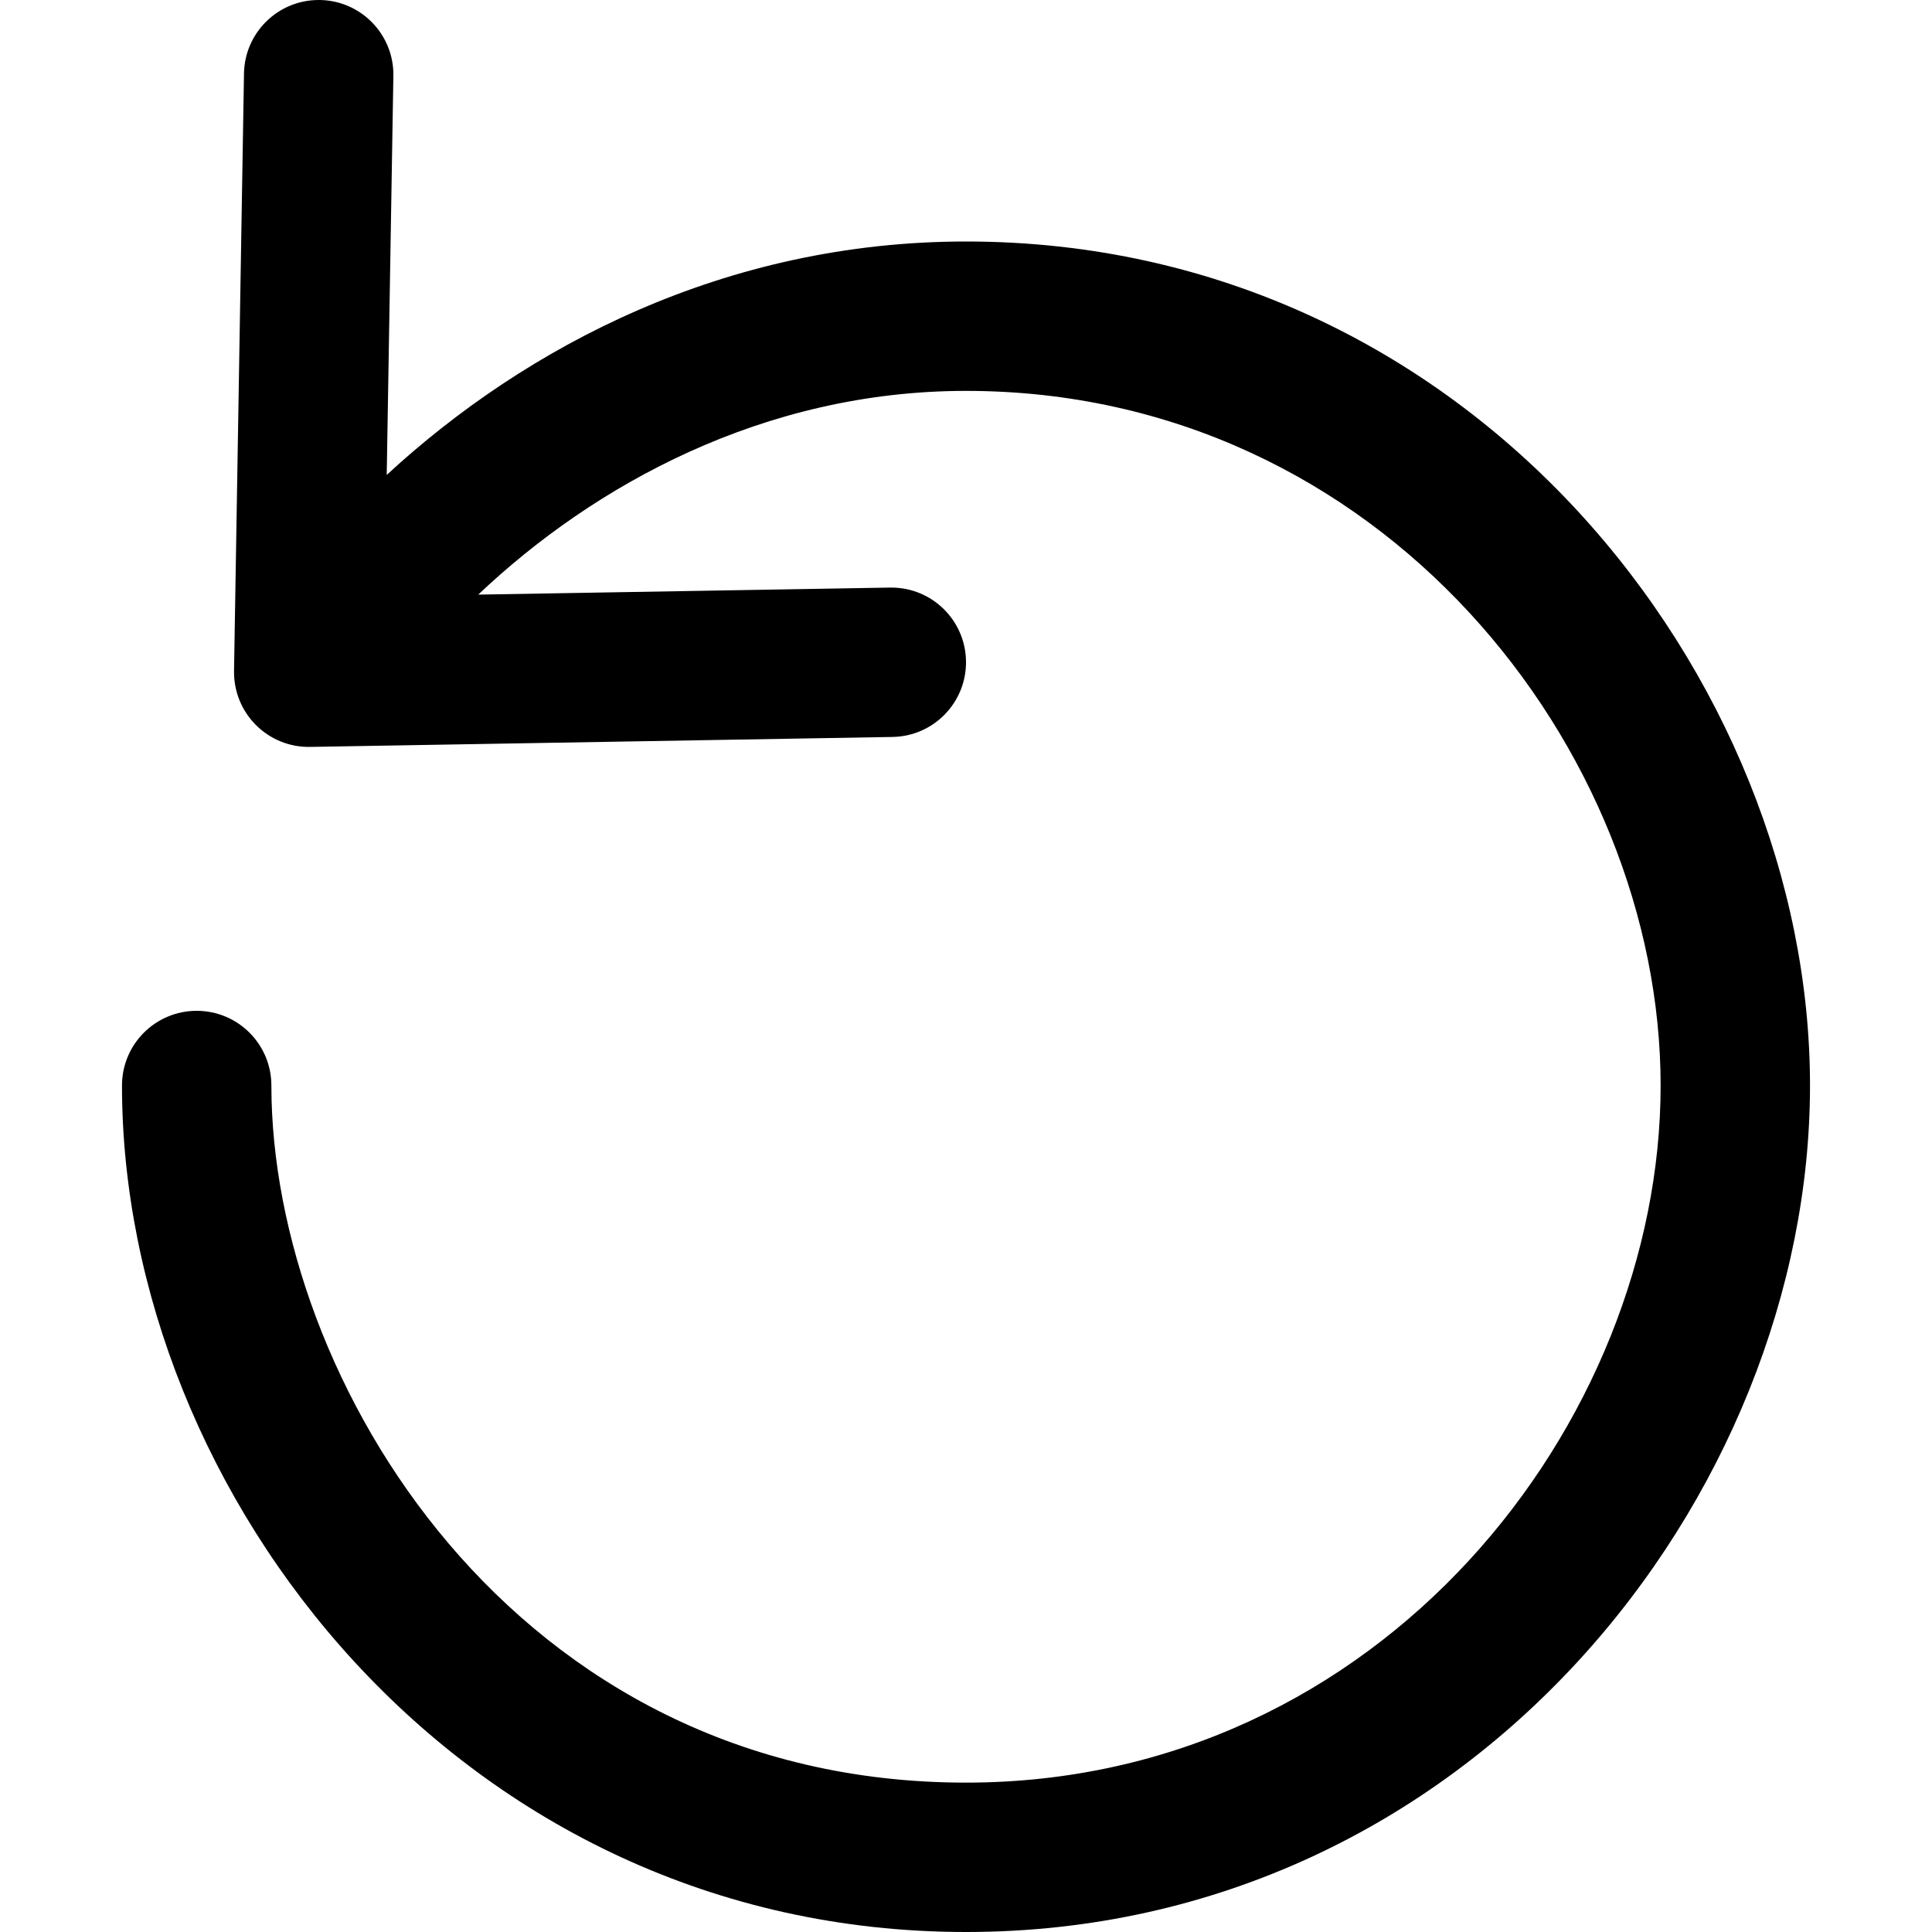
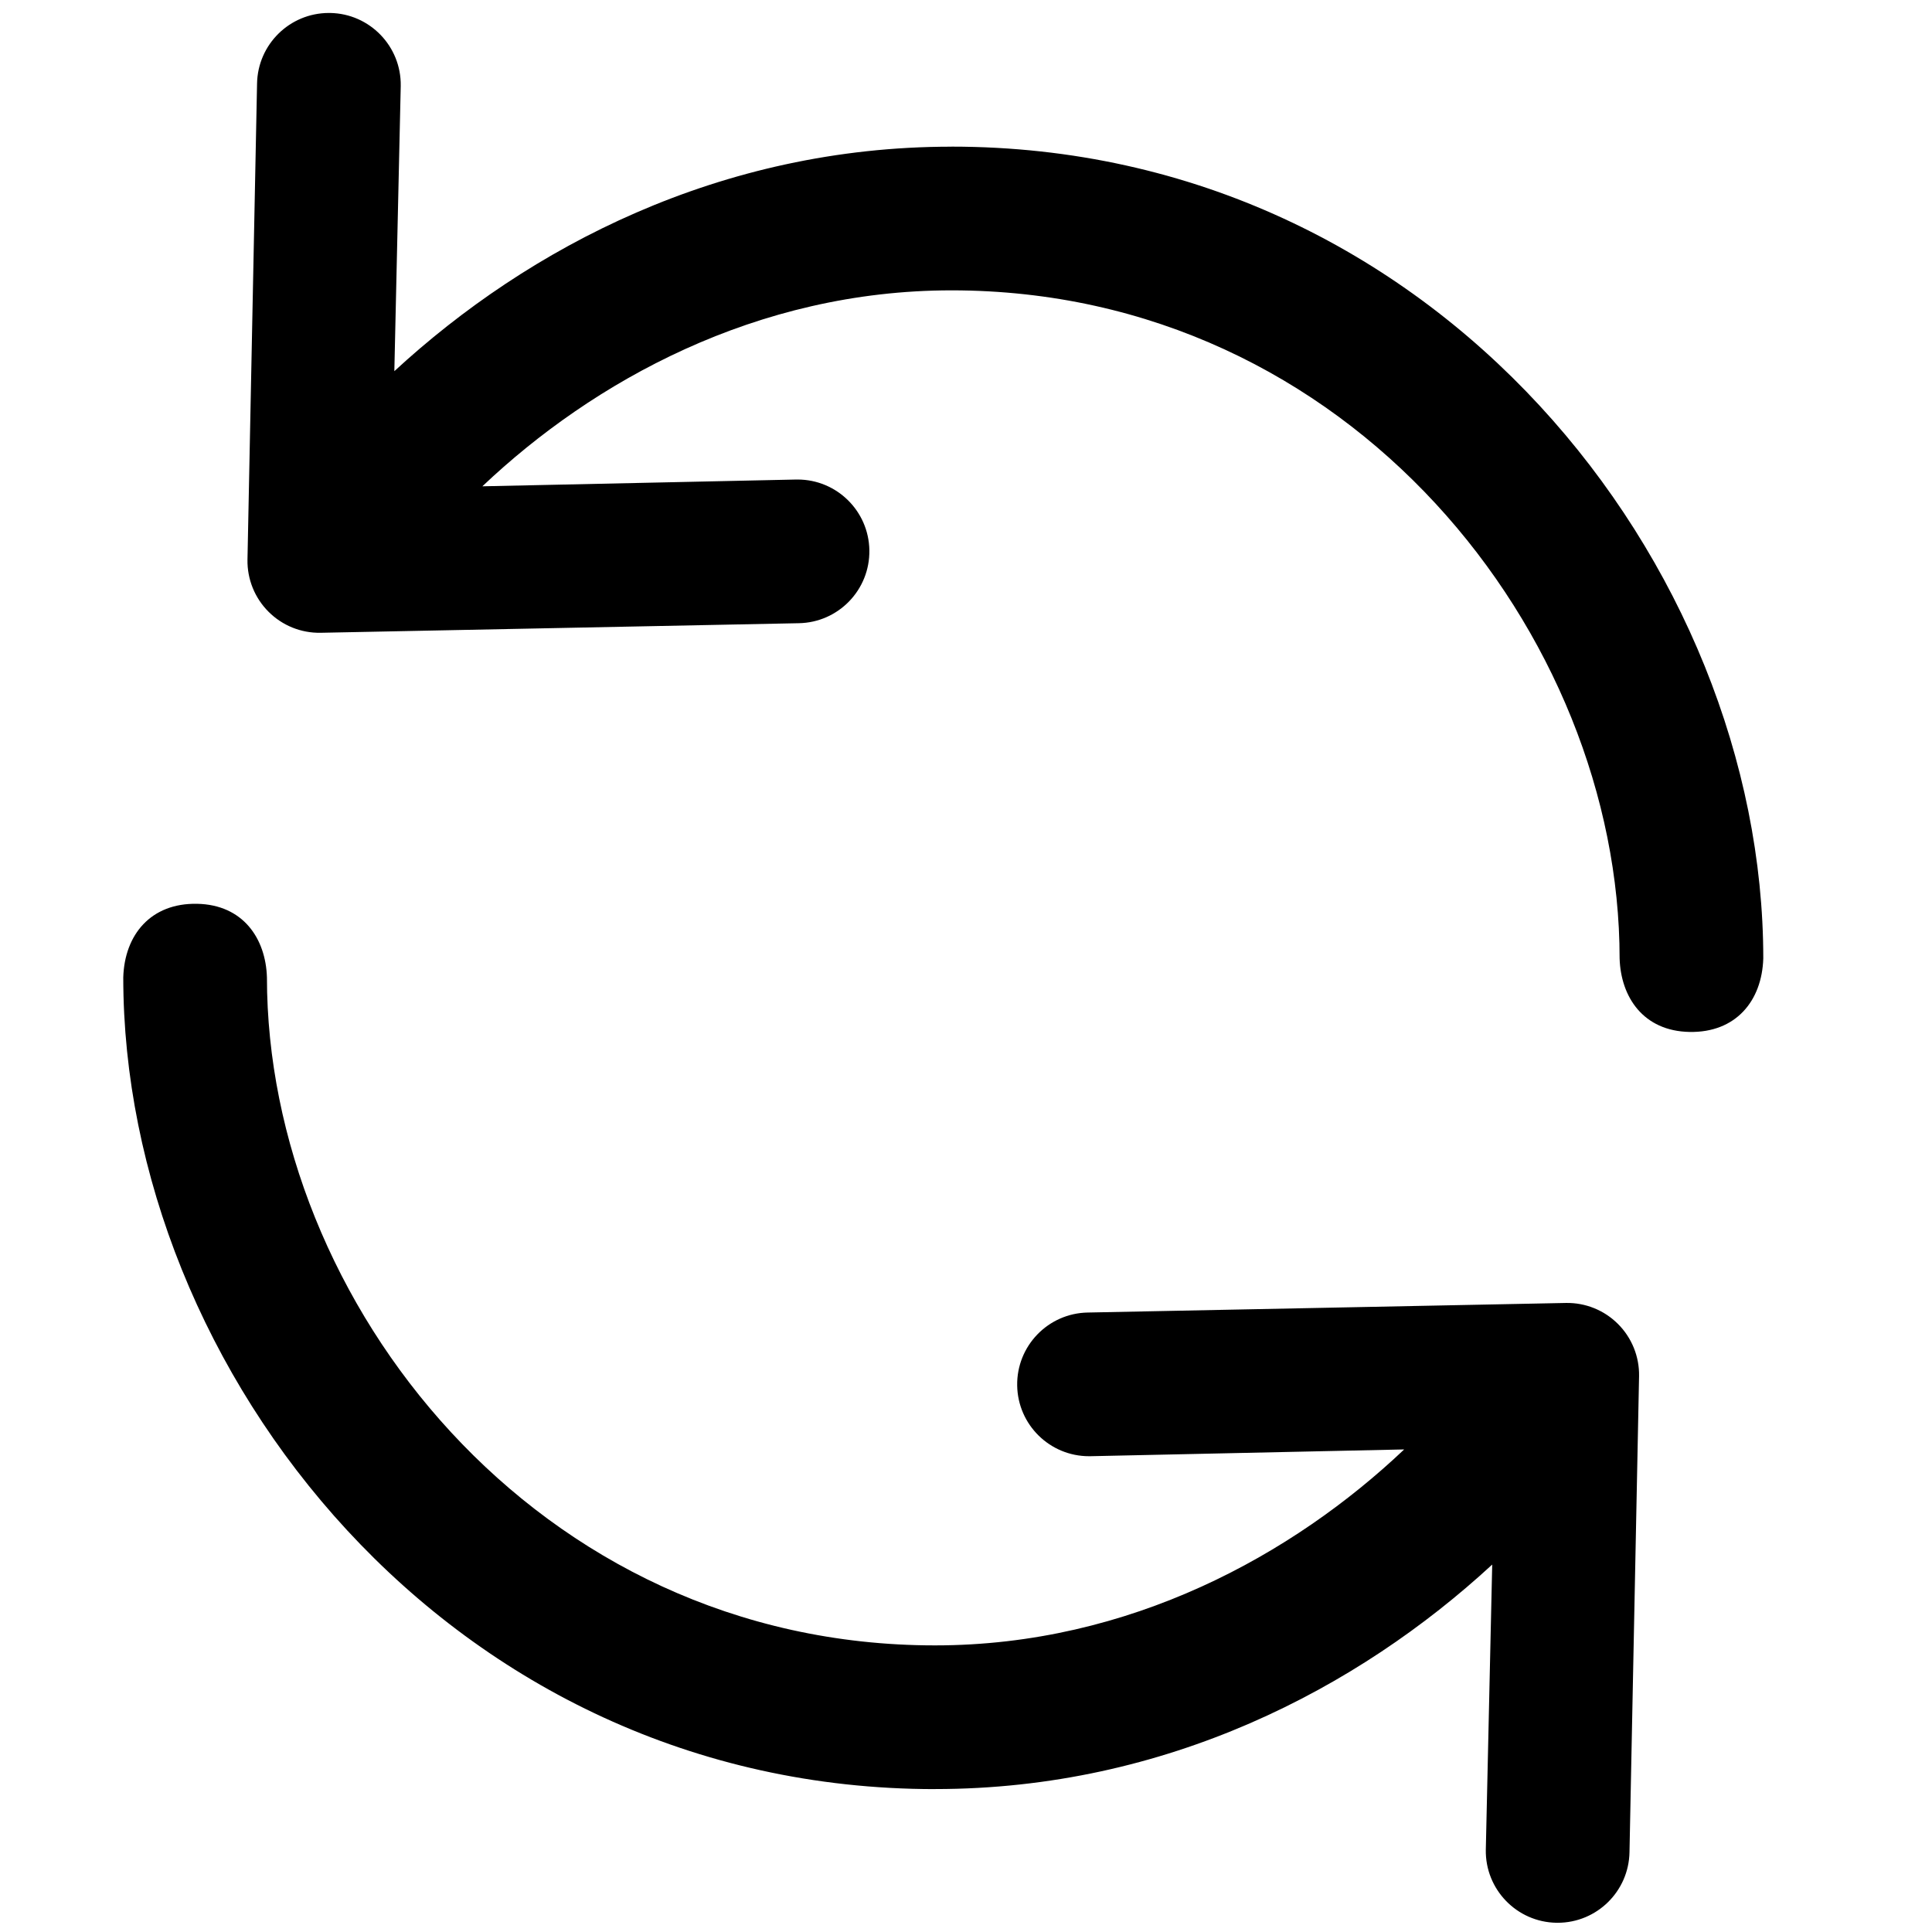
- <svg xmlns="http://www.w3.org/2000/svg" version="1.1" id="Capa_1" x="0px" y="0px" viewBox="0 0 512 512" style="enable-background:new 0 0 512 512;" xml:space="preserve">
-   <g>
-     <g>
-       <path d="M256,64c-63.749,0-116.539,27.751-153.514,61.856l1.762-105.739C104.432,9.191,95.716,0.178,84.784,0    c-0.112,0-0.224,0-0.336,0C73.673,0,64.845,8.65,64.66,19.464l-2.639,158.351c-0.086,5.364,2.006,10.537,5.806,14.331    c3.794,3.794,8.94,5.885,14.331,5.793l154.392-2.639c10.926-0.191,19.635-9.198,19.451-20.13    c-0.185-10.814-9.013-19.457-19.787-19.457c-0.112,0-0.224,0-0.343,0l-109.13,1.867c30.515-28.919,75.54-53.991,129.26-53.991    c110.113,0,184.082,95.182,184.082,184.082c0,89.217-73.969,184.742-184.082,184.742c-120.109,0-184.082-107.296-184.082-184.742    c0-10.933-8.861-19.794-19.794-19.794S32.33,276.737,32.33,287.67C32.33,396.008,122.207,512,256,512    s223.67-115.992,223.67-224.336C479.67,179.649,389.793,64,256,64z" />
-     </g>
-   </g>
+ <svg xmlns="http://www.w3.org/2000/svg" version="1.1" viewBox="0 0 512 512">
+   <path d="m247.8 474.12c61.315 0 112.09-26.692 147.65-59.495l-1.695 75.58c-0.177 10.509 8.206 19.178 18.721 19.349h0.323c10.364 0 18.855-8.32 19.033-18.721l2.538-126.18c0.083-5.159-1.929-10.135-5.584-13.784-3.649-3.649-8.599-5.66-13.784-5.572l-126.73 2.538c-10.509 0.184-18.885 8.847-18.708 19.362 0.178 10.401 8.669 18.714 19.032 18.714h0.33l83.195-1.796c-29.35 27.815-72.656 51.93-124.33 51.93-105.91 0-177.05-91.548-177.05-177.05-0.317-10.248-6.295-19.251-18.532-19.479-12.237-0.228-19.196 8.183-19.543 19.486 0 103.89 86.446 215.13 215.13 215.13zm4.354-435.25c-61.315 0-112.09 26.692-147.65 59.495l1.695-75.579c0.177-10.509-8.206-19.178-18.721-19.349h-0.323c-10.364 0-18.855 8.32-19.033 18.721l-2.538 126.18c-0.083 5.159 1.929 10.135 5.584 13.784 3.649 3.649 8.599 5.66 13.784 5.572l126.73-2.538c10.509-0.184 18.885-8.847 18.708-19.362-0.178-10.401-8.669-18.714-19.032-18.714h-0.33l-83.195 1.796c29.35-27.815 72.656-51.93 124.33-51.93 105.91 0 177.05 91.548 177.05 177.05 0.317 10.248 6.295 19.251 18.532 19.479 12.237 0.228 19.196-8.183 19.543-19.486 0-103.89-86.446-215.13-215.13-215.13z" />
</svg>
